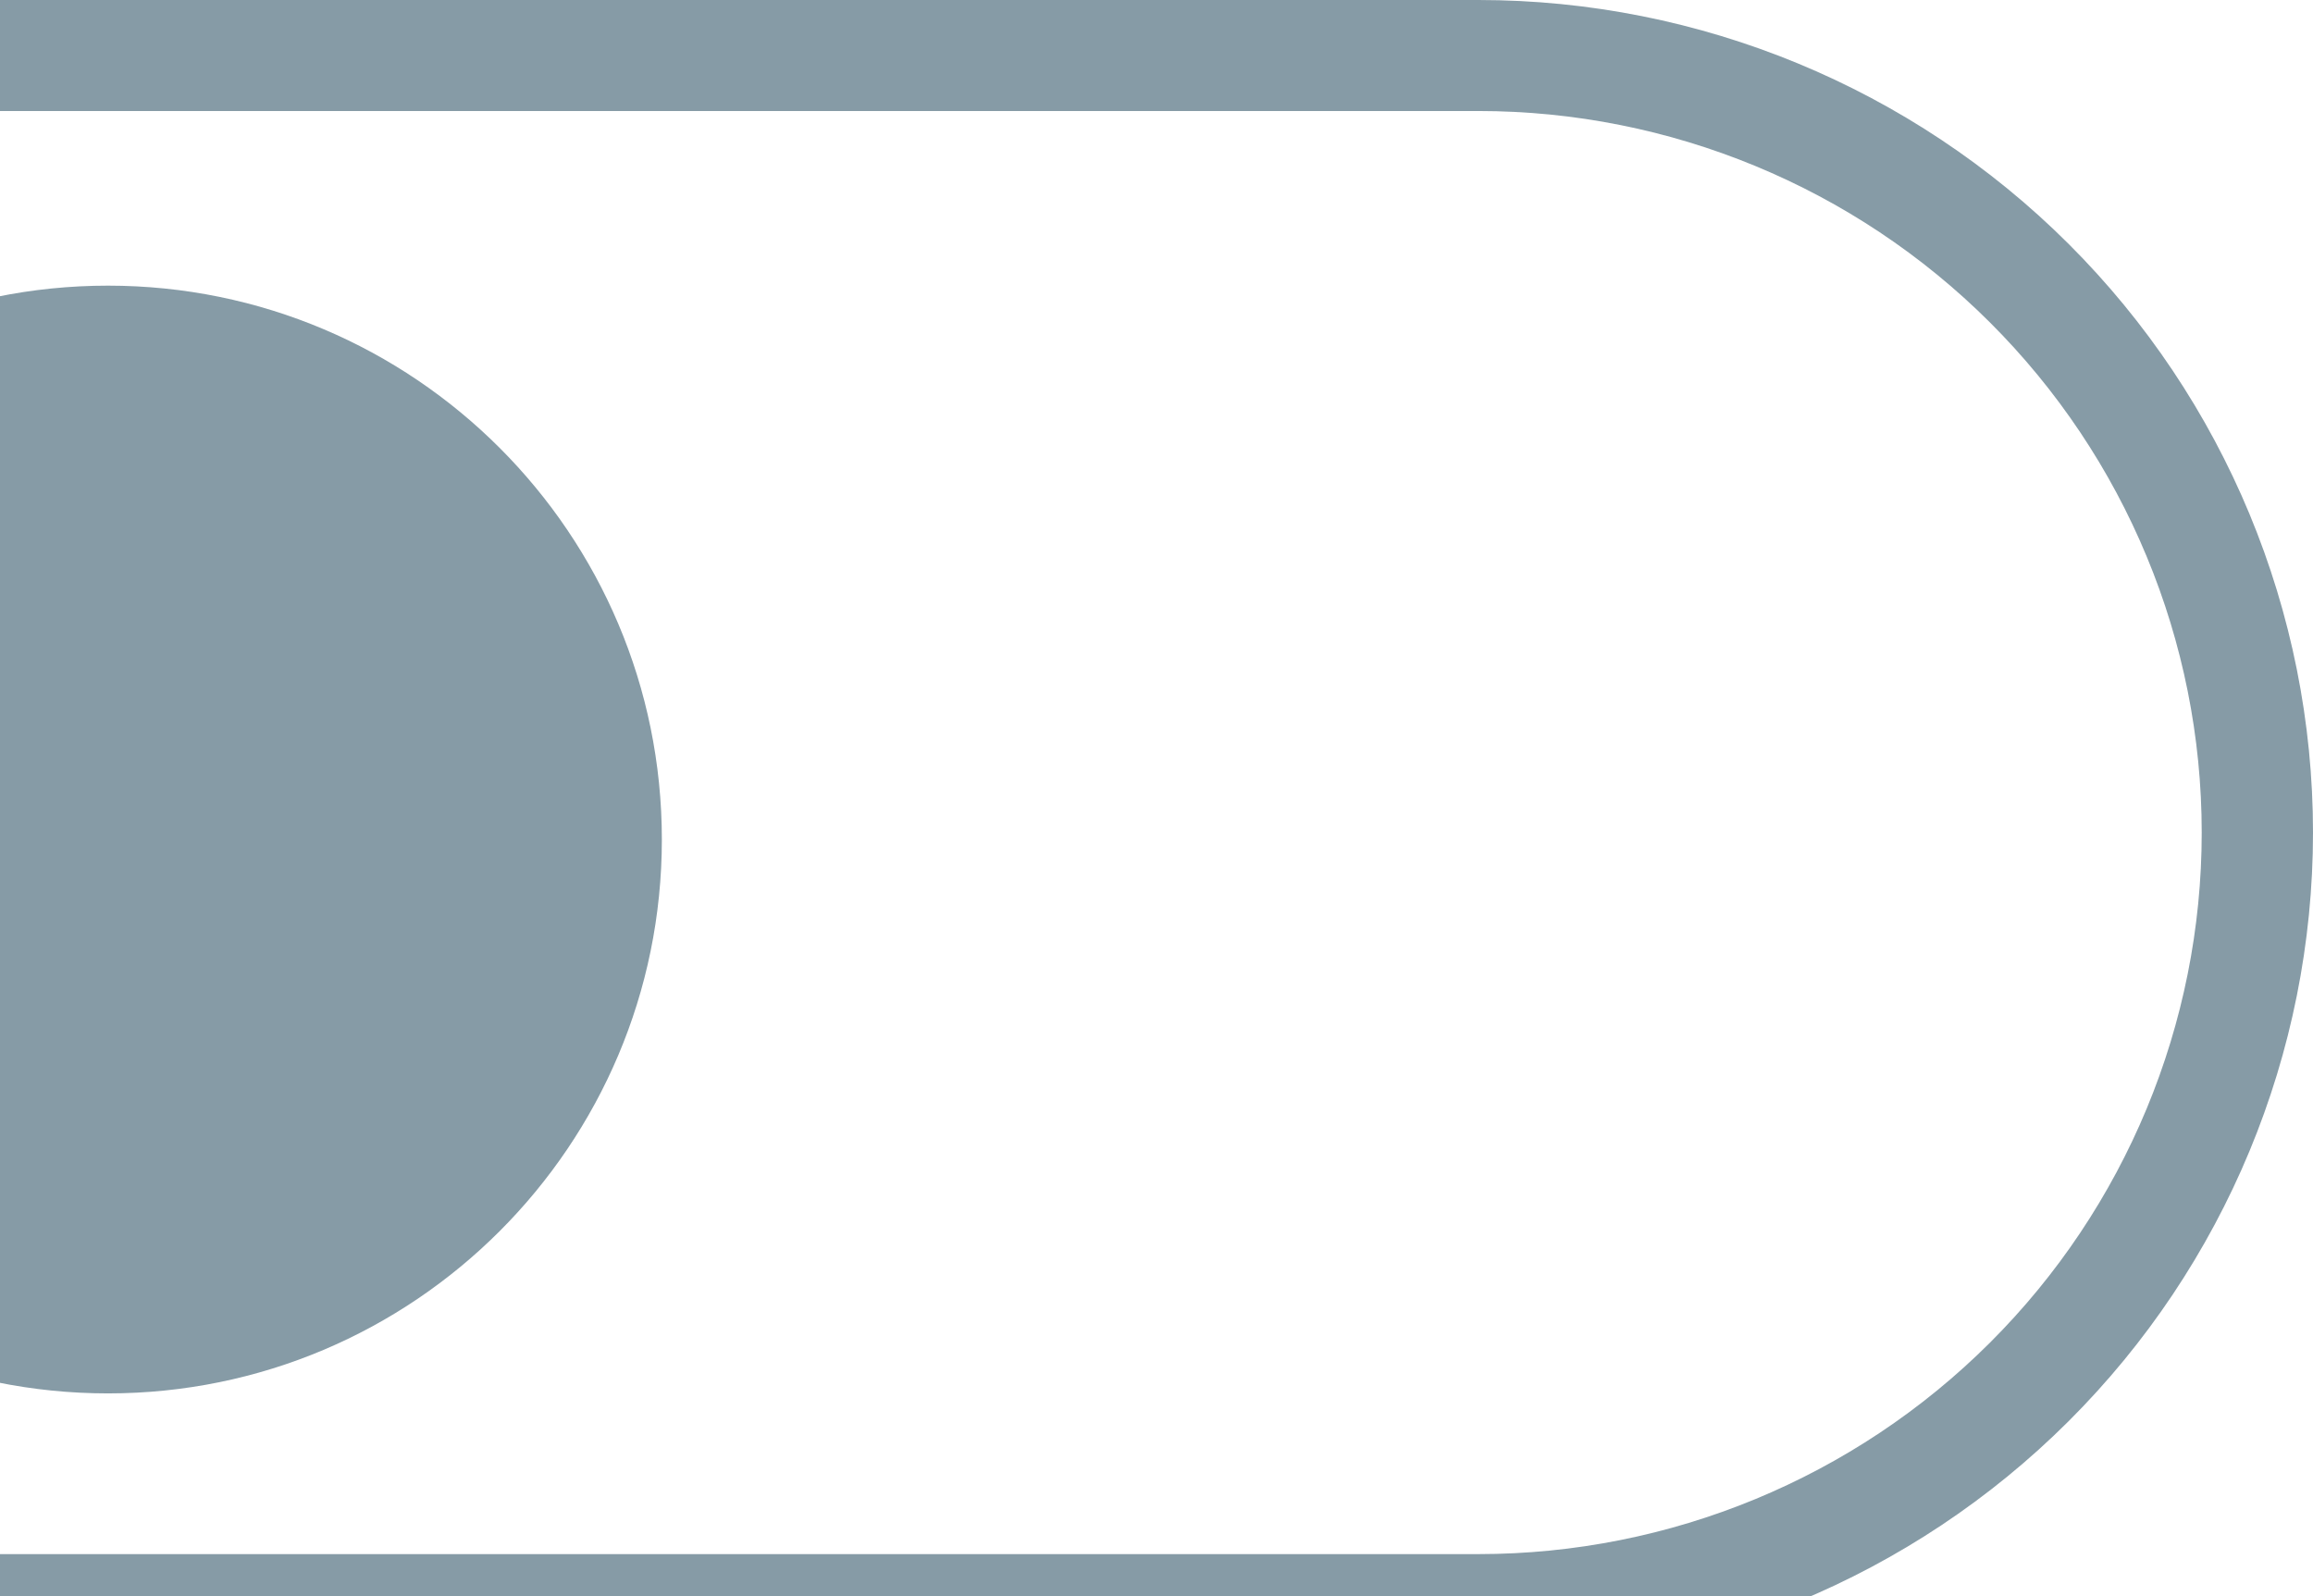
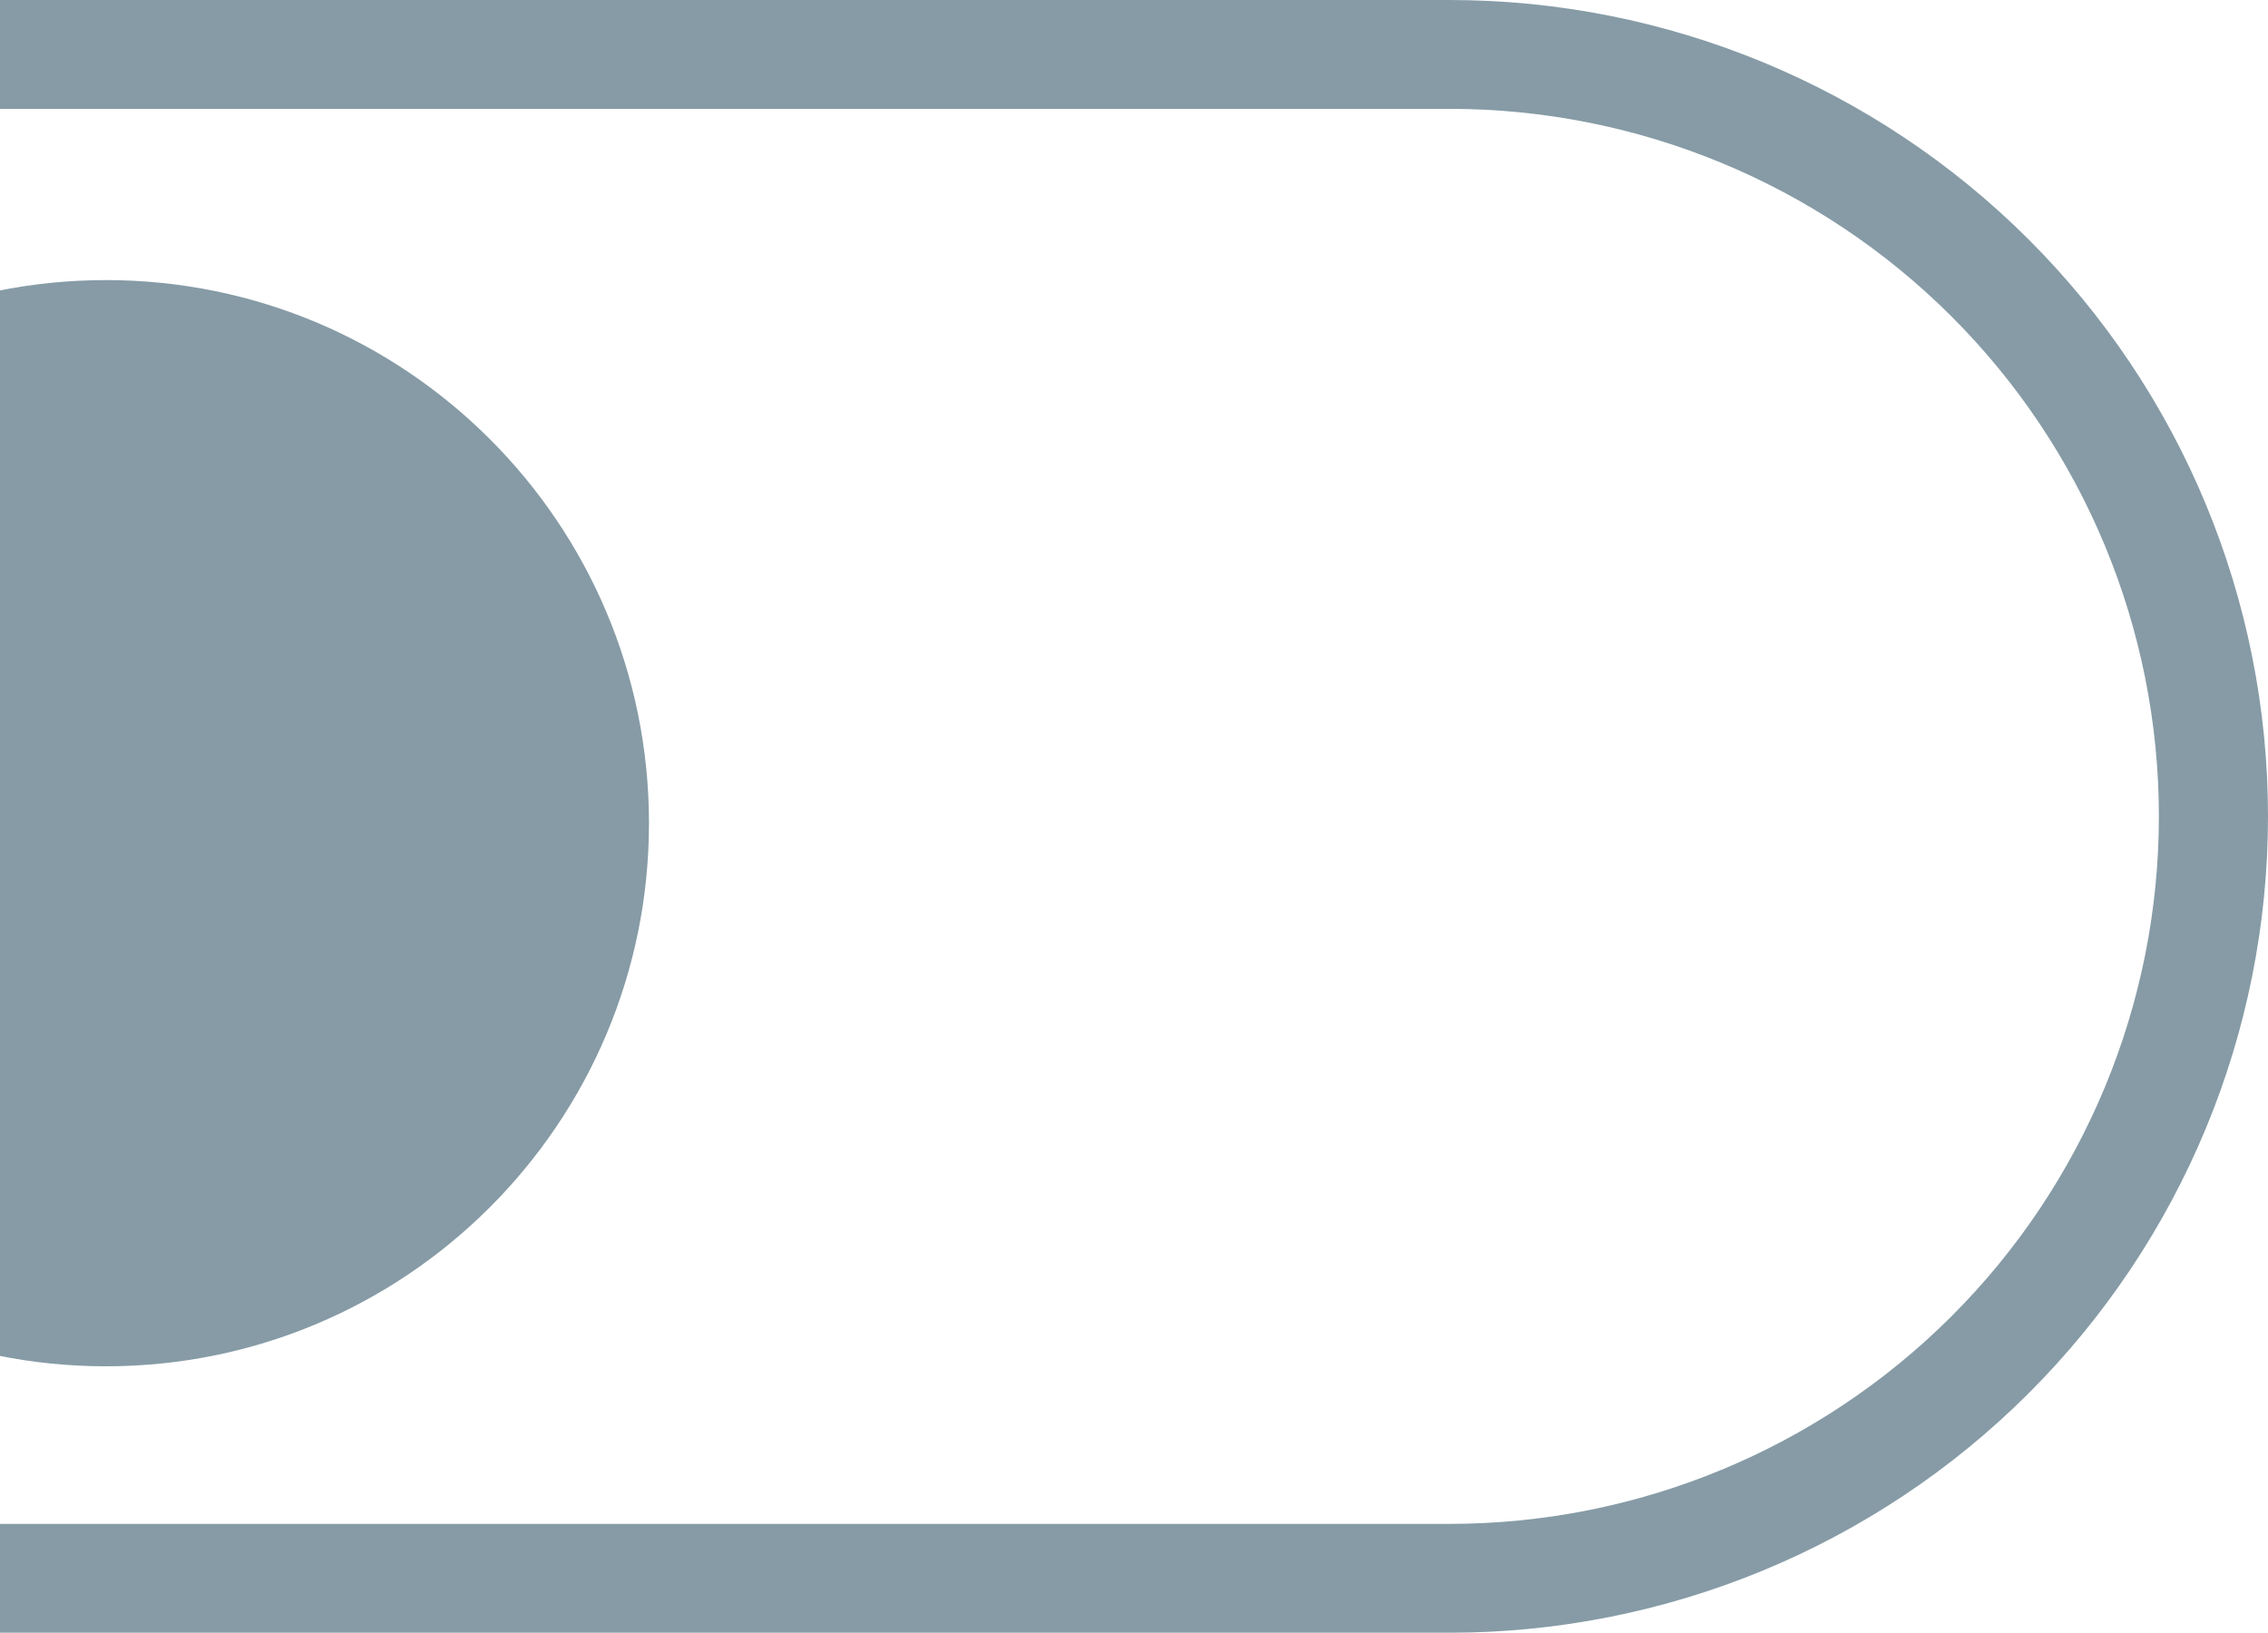
- <svg xmlns="http://www.w3.org/2000/svg" width="332" height="229" viewBox="0 0 332 229" fill="none">
+ <svg xmlns="http://www.w3.org/2000/svg" width="332" height="239" viewBox="0 0 332 239" fill="none">
  <path d="M15.5 200C59.407 200 95 164.407 95 120.5C95 76.593 59.407 41 15.5 41C-28.407 41 -64 76.593 -64 120.5C-64 164.407 -28.407 200 15.5 200Z" fill="#5D7A88" fill-opacity="0.75" />
-   <path d="M212.2 239H-147.2C-178.973 239 -209.445 226.41 -231.911 203.999C-254.378 181.589 -267 151.193 -267 119.5C-267 87.807 -254.378 57.411 -231.911 35.001C-209.445 12.59 -178.973 0 -147.2 0H212.2C243.973 0 274.445 12.59 296.911 35.001C319.378 57.411 332 87.807 332 119.5C332 151.193 319.378 181.589 296.911 203.999C274.445 226.41 243.973 239 212.2 239ZM-147.2 15.933C-174.737 15.933 -201.145 26.845 -220.616 46.267C-240.088 65.69 -251.027 92.032 -251.027 119.5C-251.027 146.968 -240.088 173.31 -220.616 192.733C-201.145 212.155 -174.737 223.067 -147.2 223.067H212.2C239.737 223.067 266.145 212.155 285.617 192.733C305.088 173.31 316.027 146.968 316.027 119.5C316.027 92.032 305.088 65.69 285.617 46.267C266.145 26.845 239.737 15.933 212.2 15.933H-147.2Z" fill="#5D7A88" fill-opacity="0.75" />
+   <path d="M212.2 239H-147.2C-178.973 239 -209.445 226.41 -231.911 203.999C-254.378 181.589 -267 151.193 -267 119.5C-267 87.807 -254.378 57.411 -231.911 35.001C-209.445 12.59 -178.973 0 -147.2 0H212.2C243.973 0 274.445 12.59 296.911 35.001C319.378 57.411 332 87.807 332 119.5C332 151.193 319.378 181.589 296.911 203.999C274.445 226.41 243.973 239 212.2 239ZM-147.2 15.933C-174.737 15.933 -201.145 26.845 -220.616 46.267C-240.088 65.69 -251.027 92.032 -251.027 119.5C-251.027 146.968 -240.088 173.31 -220.616 192.733C-201.145 212.155 -174.737 223.067 -147.2 223.067H212.2C239.737 223.067 266.145 212.155 285.616 192.733C305.088 173.31 316.027 146.968 316.027 119.5C316.027 92.032 305.088 65.69 285.616 46.267C266.145 26.845 239.737 15.933 212.2 15.933H-147.2Z" fill="#5D7A88" fill-opacity="0.75" />
</svg>
